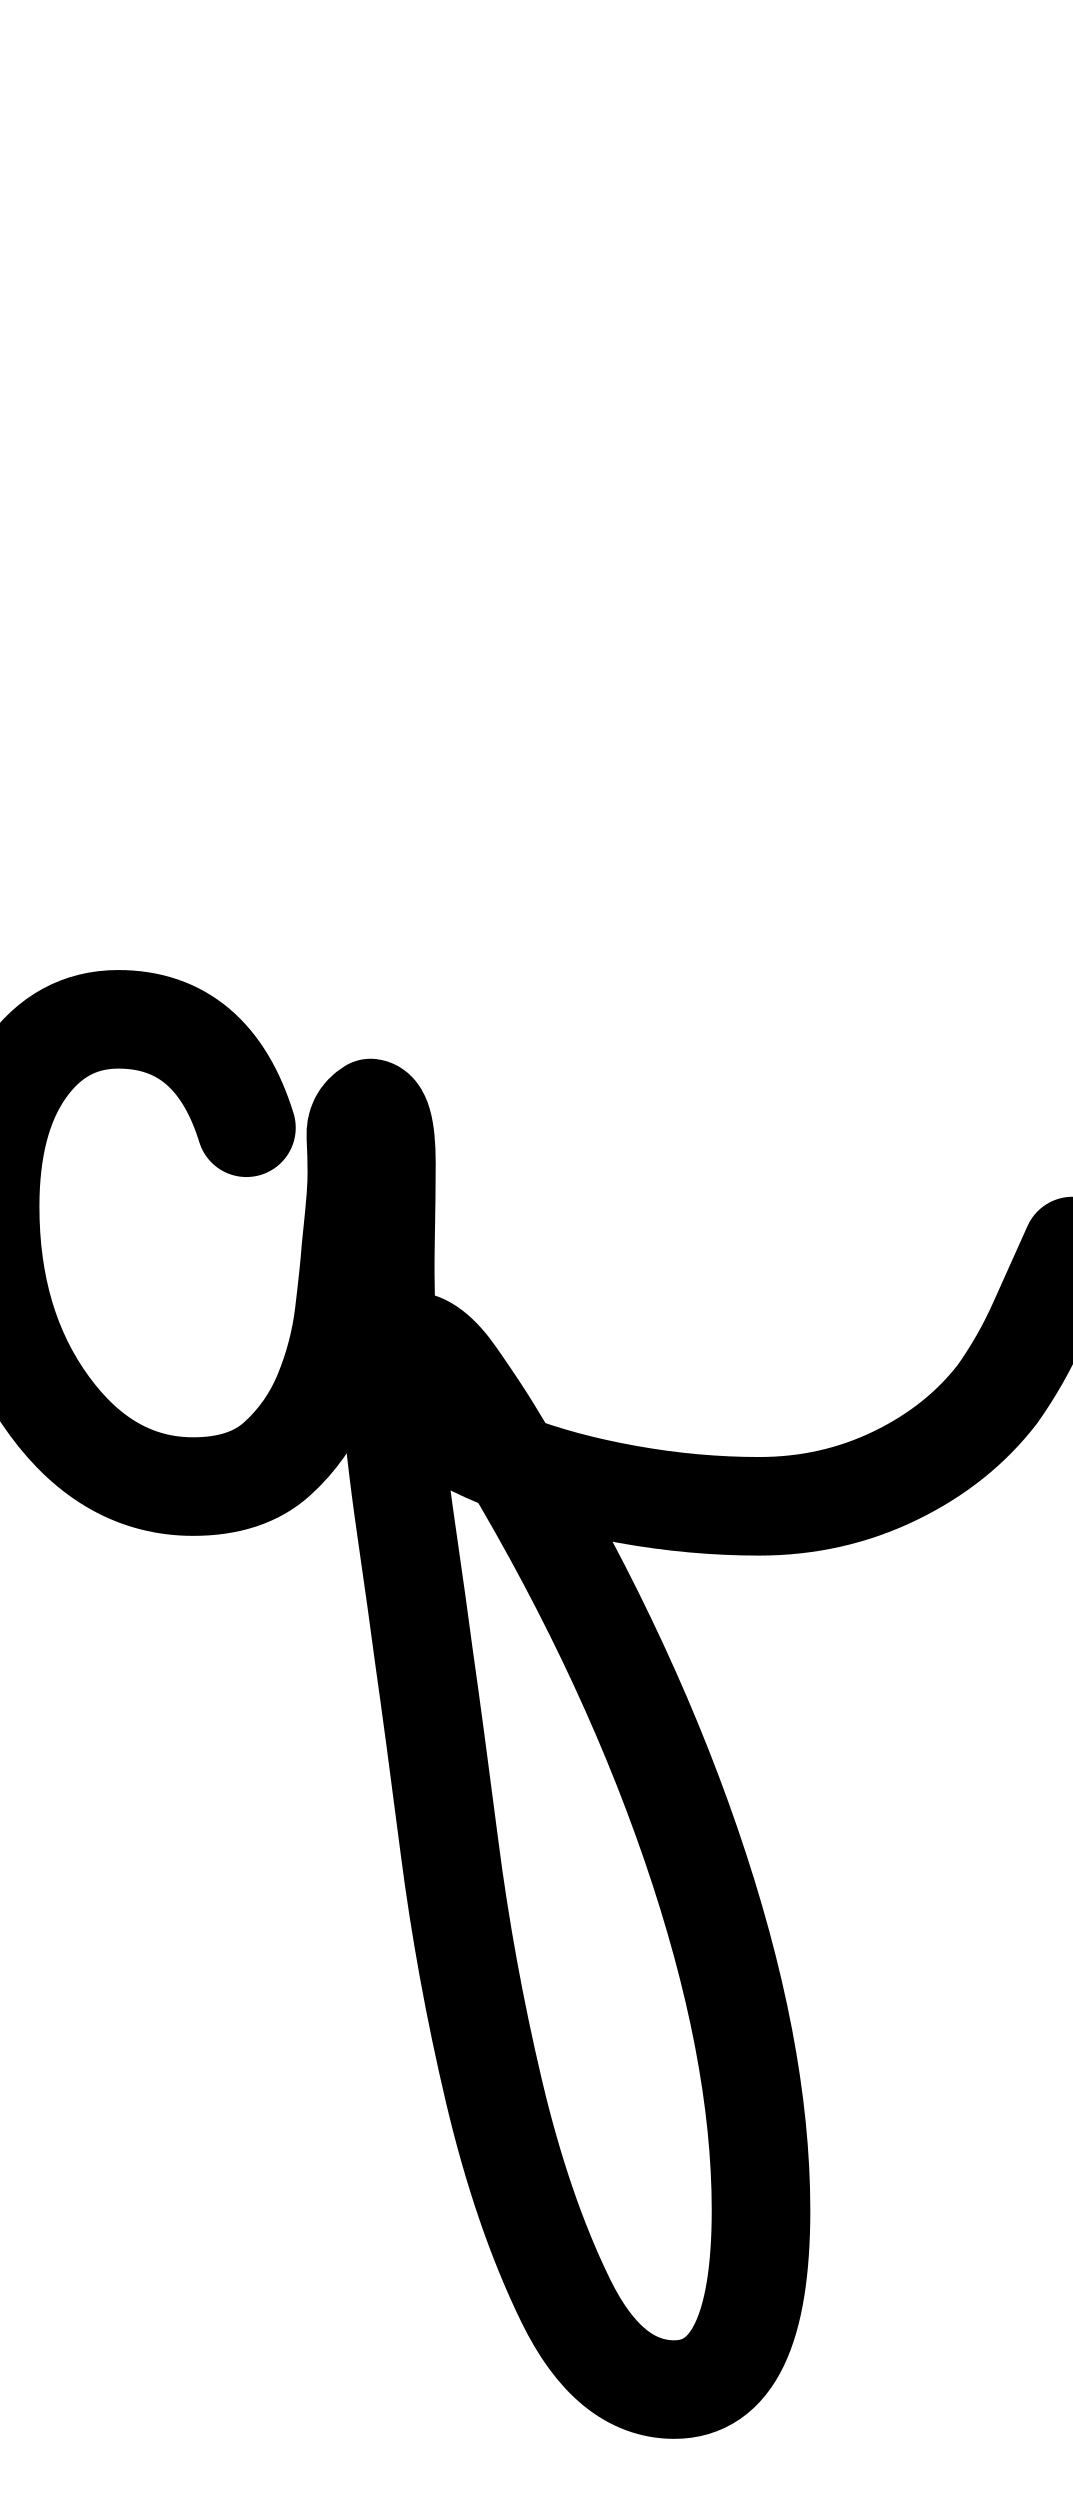
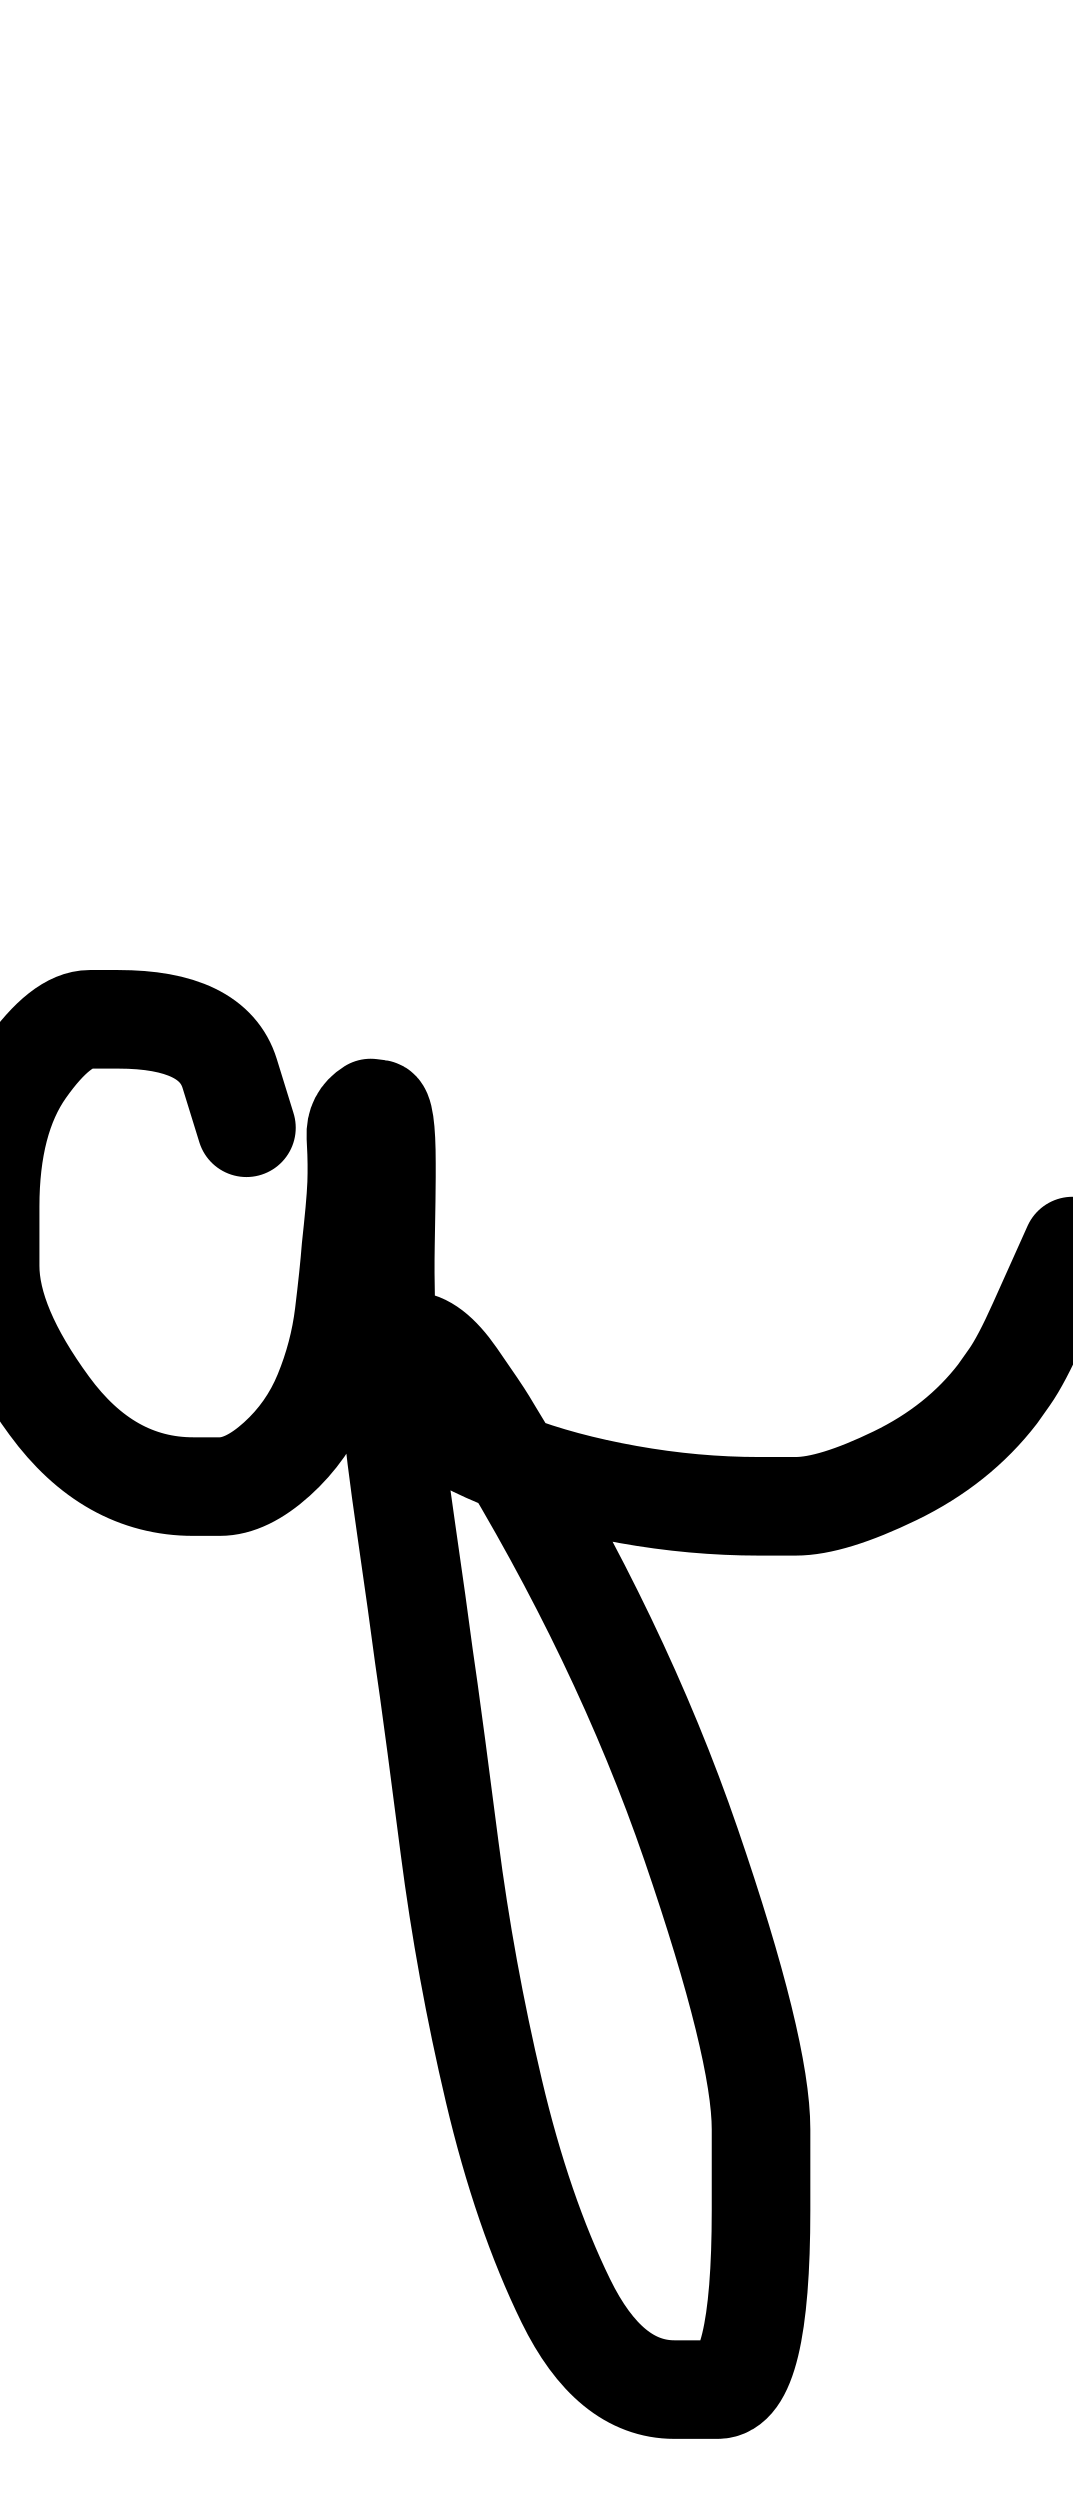
<svg xmlns="http://www.w3.org/2000/svg" width="544" height="1268" viewBox="0 0 544 1268" data-advance="544" data-ascent="750" data-descent="-518" data-vertical-extent="1268" data-units-per-em="1000" data-glyph-name="q" data-codepoint="113" fill="none" stroke="currentColor" stroke-width="50" stroke-linecap="round" stroke-linejoin="round">
-   <path d="M544 632Q535 652 526.5 671.0Q518 690 506 707Q486 733 454.0 748.5Q422 764 385 764Q352 764 318.5 758.0Q285 752 259.0 742.0Q233 732 216.5 719.5Q200 707 200 694Q200 680 208 680Q219 680 231.5 698.0Q244 716 250 726Q315 832 350.5 935.5Q386 1039 386 1121Q386 1212 342 1212Q309 1212 287.0 1167.0Q265 1122 250.5 1060.5Q236 999 228.0 937.0Q220 875 215 840Q212 817 206.0 775.5Q200 734 197 696Q195 659 195.5 631.5Q196 604 196 590Q196 563 188 562Q180 567 180.5 576.5Q181 586 181 595Q181 600 180.5 607.0Q180 614 178 633Q177 646 174.5 666.5Q172 687 164.0 706.5Q156 726 140.5 740.0Q125 754 98 754Q55 754 25.0 713.0Q-5 672 -5 612Q-5 568 13.0 542.5Q31 517 60 517Q108 517 125 572Q108 517 60 517Q31 517 13.0 542.5Q-5 568 -5 612Q-5 672 25.0 713.0Q55 754 98 754Q125 754 140.5 740.0Q156 726 164.0 706.5Q172 687 174.5 666.5Q177 646 178 633Q180 614 180.5 607.0Q181 600 181 595Q181 586 180.5 576.5Q180 567 188 562Q196 563 196 590Q196 604 195.5 631.5Q195 659 197 696Q200 734 206.0 775.5Q212 817 215 840Q220 875 228.0 937.0Q236 999 250.5 1060.5Q265 1122 287.0 1167.0Q309 1212 342 1212Q386 1212 386 1121Q386 1039 350.5 935.5Q315 832 250 726Q244 716 231.5 698.0Q219 680 208 680Q200 680 200 694Q200 707 216.5 719.5Q233 732 259.0 742.0Q285 752 318.5 758.0Q352 764 385 764Q422 764 454.0 748.5Q486 733 506 707Q518 690 526.5 671.0Q535 652 544 632Z" />
+   <path d="M125 572Q125 572 116.5 544.5Q108 517 60 517Q60 517 45.5 517.0Q31 517 13.0 542.5Q-5 568 -5 612Q-5 612 -5.0 642.0Q-5 672 25.0 713.0Q55 754 98 754Q98 754 111.5 754.0Q125 754 140.5 740.0Q156 726 164.0 706.5Q172 687 174.5 666.5Q177 646 178 633Q178 633 179.0 623.5Q180 614 180.5 607.0Q181 600 181 595Q181 595 181.0 590.5Q181 586 180.5 576.5Q180 567 188 562Q188 562 192.0 562.5Q196 563 196 590Q196 590 196.0 597.0Q196 604 195.5 631.5Q195 659 197 696Q197 696 198.5 715.0Q200 734 206.0 775.5Q212 817 215 840Q215 840 217.5 857.5Q220 875 228.0 937.0Q236 999 250.5 1060.5Q265 1122 287.0 1167.0Q309 1212 342 1212Q342 1212 364.0 1212.0Q386 1212 386 1121Q386 1121 386.0 1080.0Q386 1039 350.5 935.5Q315 832 250 726Q250 726 247.0 721.0Q244 716 231.5 698.0Q219 680 208 680Q208 680 204.0 680.0Q200 680 200 694Q200 694 200.0 700.5Q200 707 216.5 719.5Q233 732 259.0 742.0Q285 752 318.5 758.0Q352 764 385 764Q385 764 403.5 764.0Q422 764 454.0 748.5Q486 733 506 707Q506 707 512.0 698.5Q518 690 526.5 671.0Q535 652 544 632" />
</svg>
